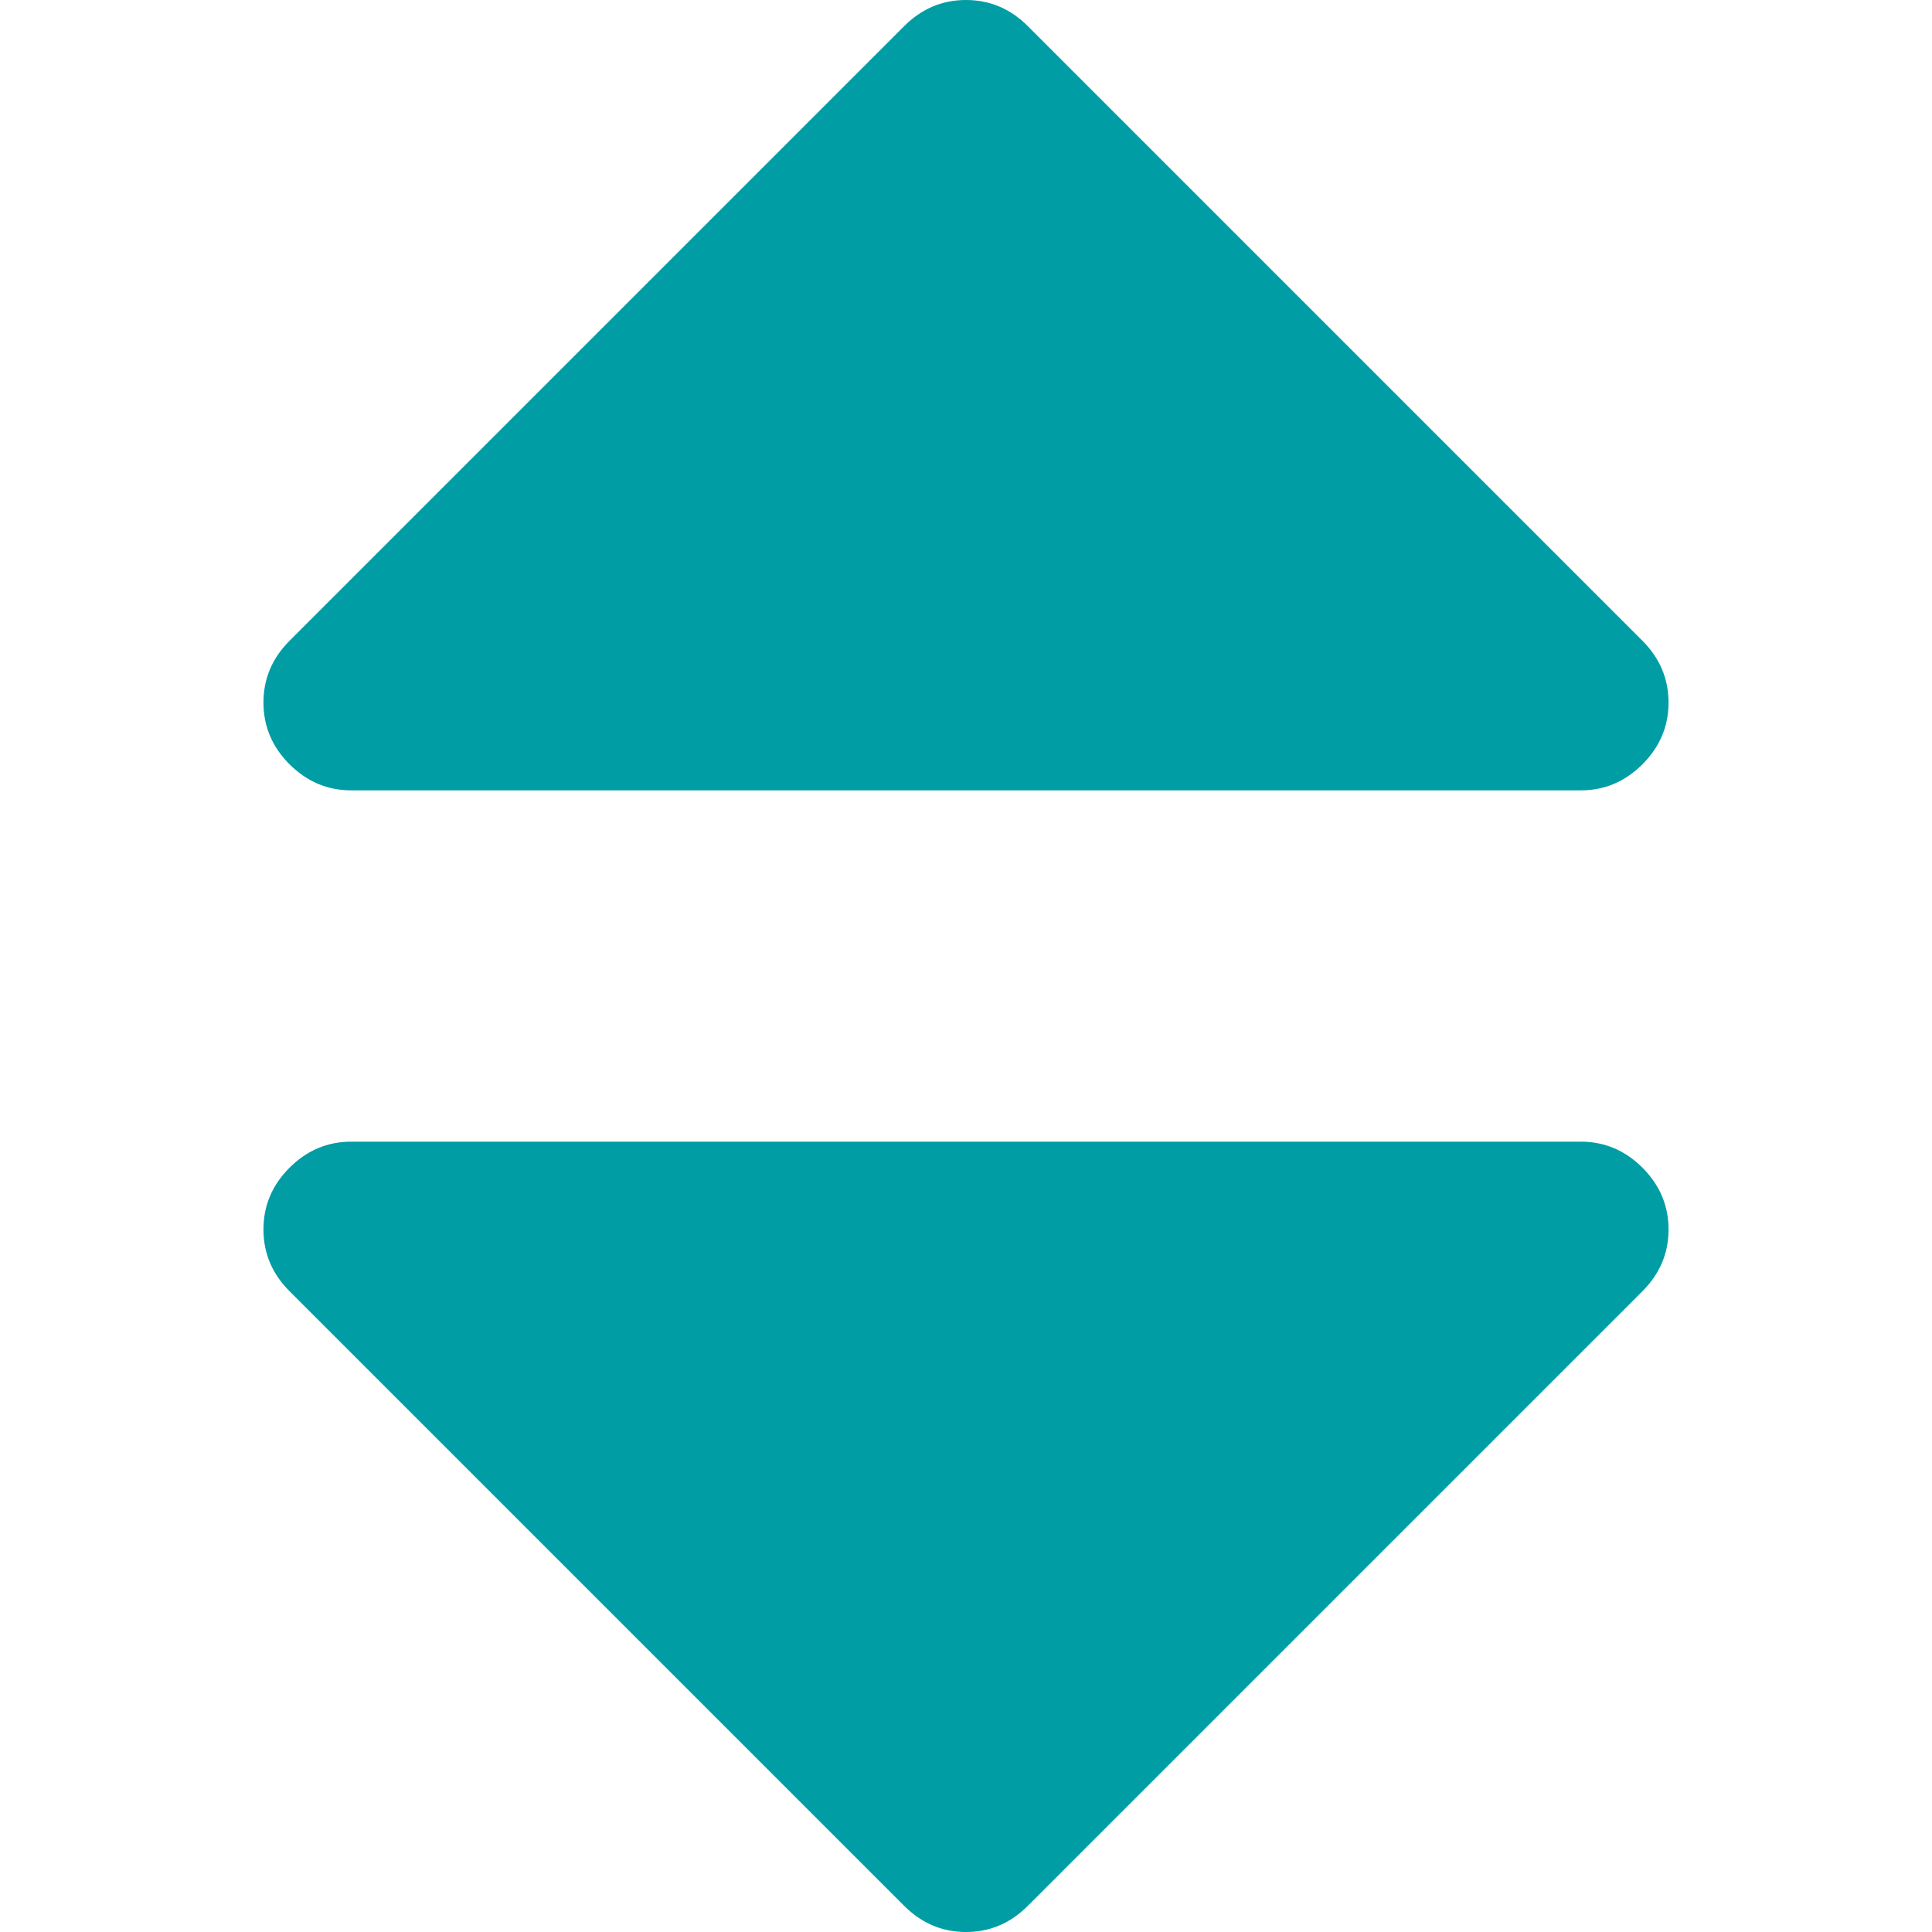
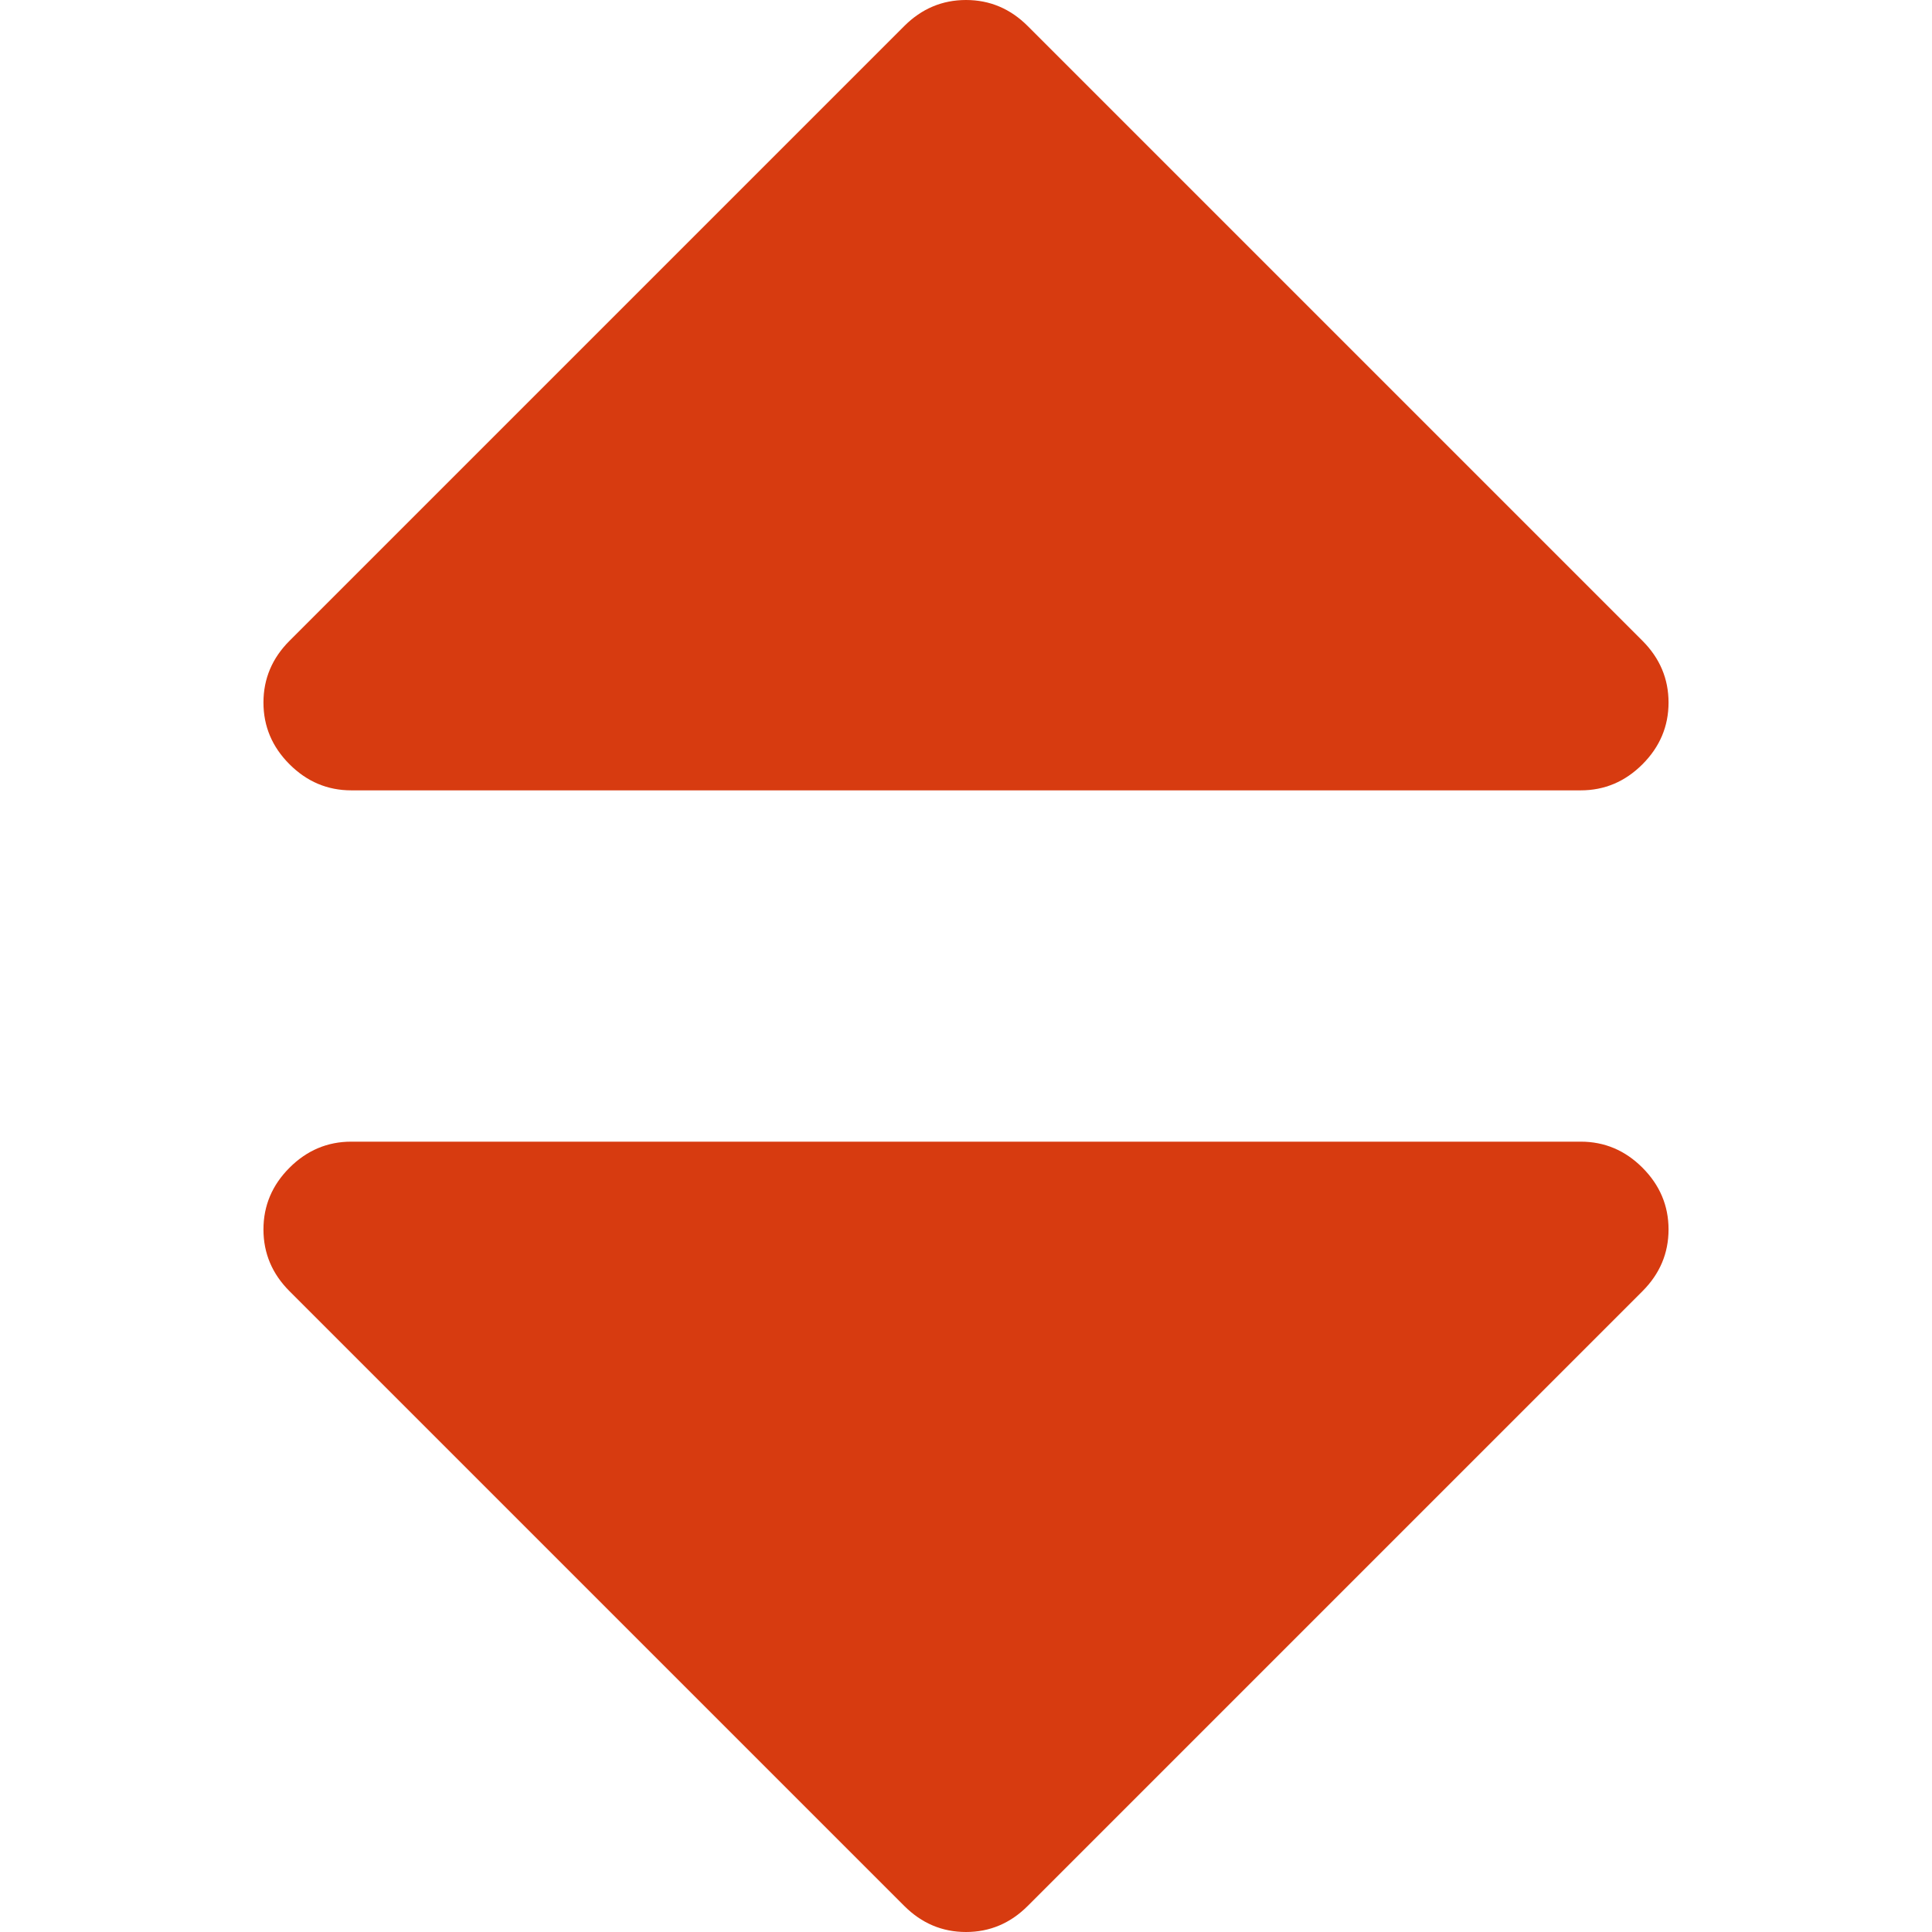
<svg xmlns="http://www.w3.org/2000/svg" version="1.1" id="Capa_1" x="0px" y="0px" width="401.998px" height="401.998px" viewBox="0 0 401.998 401.998" style="enable-background:new 0 0 401.998 401.998;" xml:space="preserve">
  <g>
    <g>
-       <path fill="#009da5" d="M73.092,164.452h255.813c4.949,0,9.233-1.807,12.848-5.424c3.613-3.616,5.427-7.898,5.427-12.847    c0-4.949-1.813-9.229-5.427-12.85L213.846,5.424C210.232,1.812,205.951,0,200.999,0s-9.233,1.812-12.85,5.424L60.242,133.331    c-3.617,3.617-5.424,7.901-5.424,12.85c0,4.948,1.807,9.231,5.424,12.847C63.863,162.645,68.144,164.452,73.092,164.452z" />
-       <path fill="#009da5" d="M328.905,237.549H73.092c-4.952,0-9.233,1.808-12.85,5.421c-3.617,3.617-5.424,7.898-5.424,12.847    c0,4.949,1.807,9.233,5.424,12.848L188.149,396.57c3.621,3.617,7.902,5.428,12.85,5.428s9.233-1.811,12.847-5.428l127.907-127.906    c3.613-3.614,5.427-7.898,5.427-12.848c0-4.948-1.813-9.229-5.427-12.847C338.139,239.353,333.854,237.549,328.905,237.549z" />
+       <path fill="#D73B10" d="M73.092,164.452h255.813c4.949,0,9.233-1.807,12.848-5.424c3.613-3.616,5.427-7.898,5.427-12.847    c0-4.949-1.813-9.229-5.427-12.85L213.846,5.424C210.232,1.812,205.951,0,200.999,0s-9.233,1.812-12.85,5.424L60.242,133.331    c-3.617,3.617-5.424,7.901-5.424,12.85c0,4.948,1.807,9.231,5.424,12.847C63.863,162.645,68.144,164.452,73.092,164.452z" />
+       <path fill="#D73B10" d="M328.905,237.549H73.092c-4.952,0-9.233,1.808-12.85,5.421c-3.617,3.617-5.424,7.898-5.424,12.847    c0,4.949,1.807,9.233,5.424,12.848L188.149,396.57c3.621,3.617,7.902,5.428,12.85,5.428s9.233-1.811,12.847-5.428l127.907-127.906    c3.613-3.614,5.427-7.898,5.427-12.848c0-4.948-1.813-9.229-5.427-12.847C338.139,239.353,333.854,237.549,328.905,237.549z" />
    </g>
  </g>
  <g>
</g>
  <g>
</g>
  <g>
</g>
  <g>
</g>
  <g>
</g>
  <g>
</g>
  <g>
</g>
  <g>
</g>
  <g>
</g>
  <g>
</g>
  <g>
</g>
  <g>
</g>
  <g>
</g>
  <g>
</g>
  <g>
</g>
</svg>
